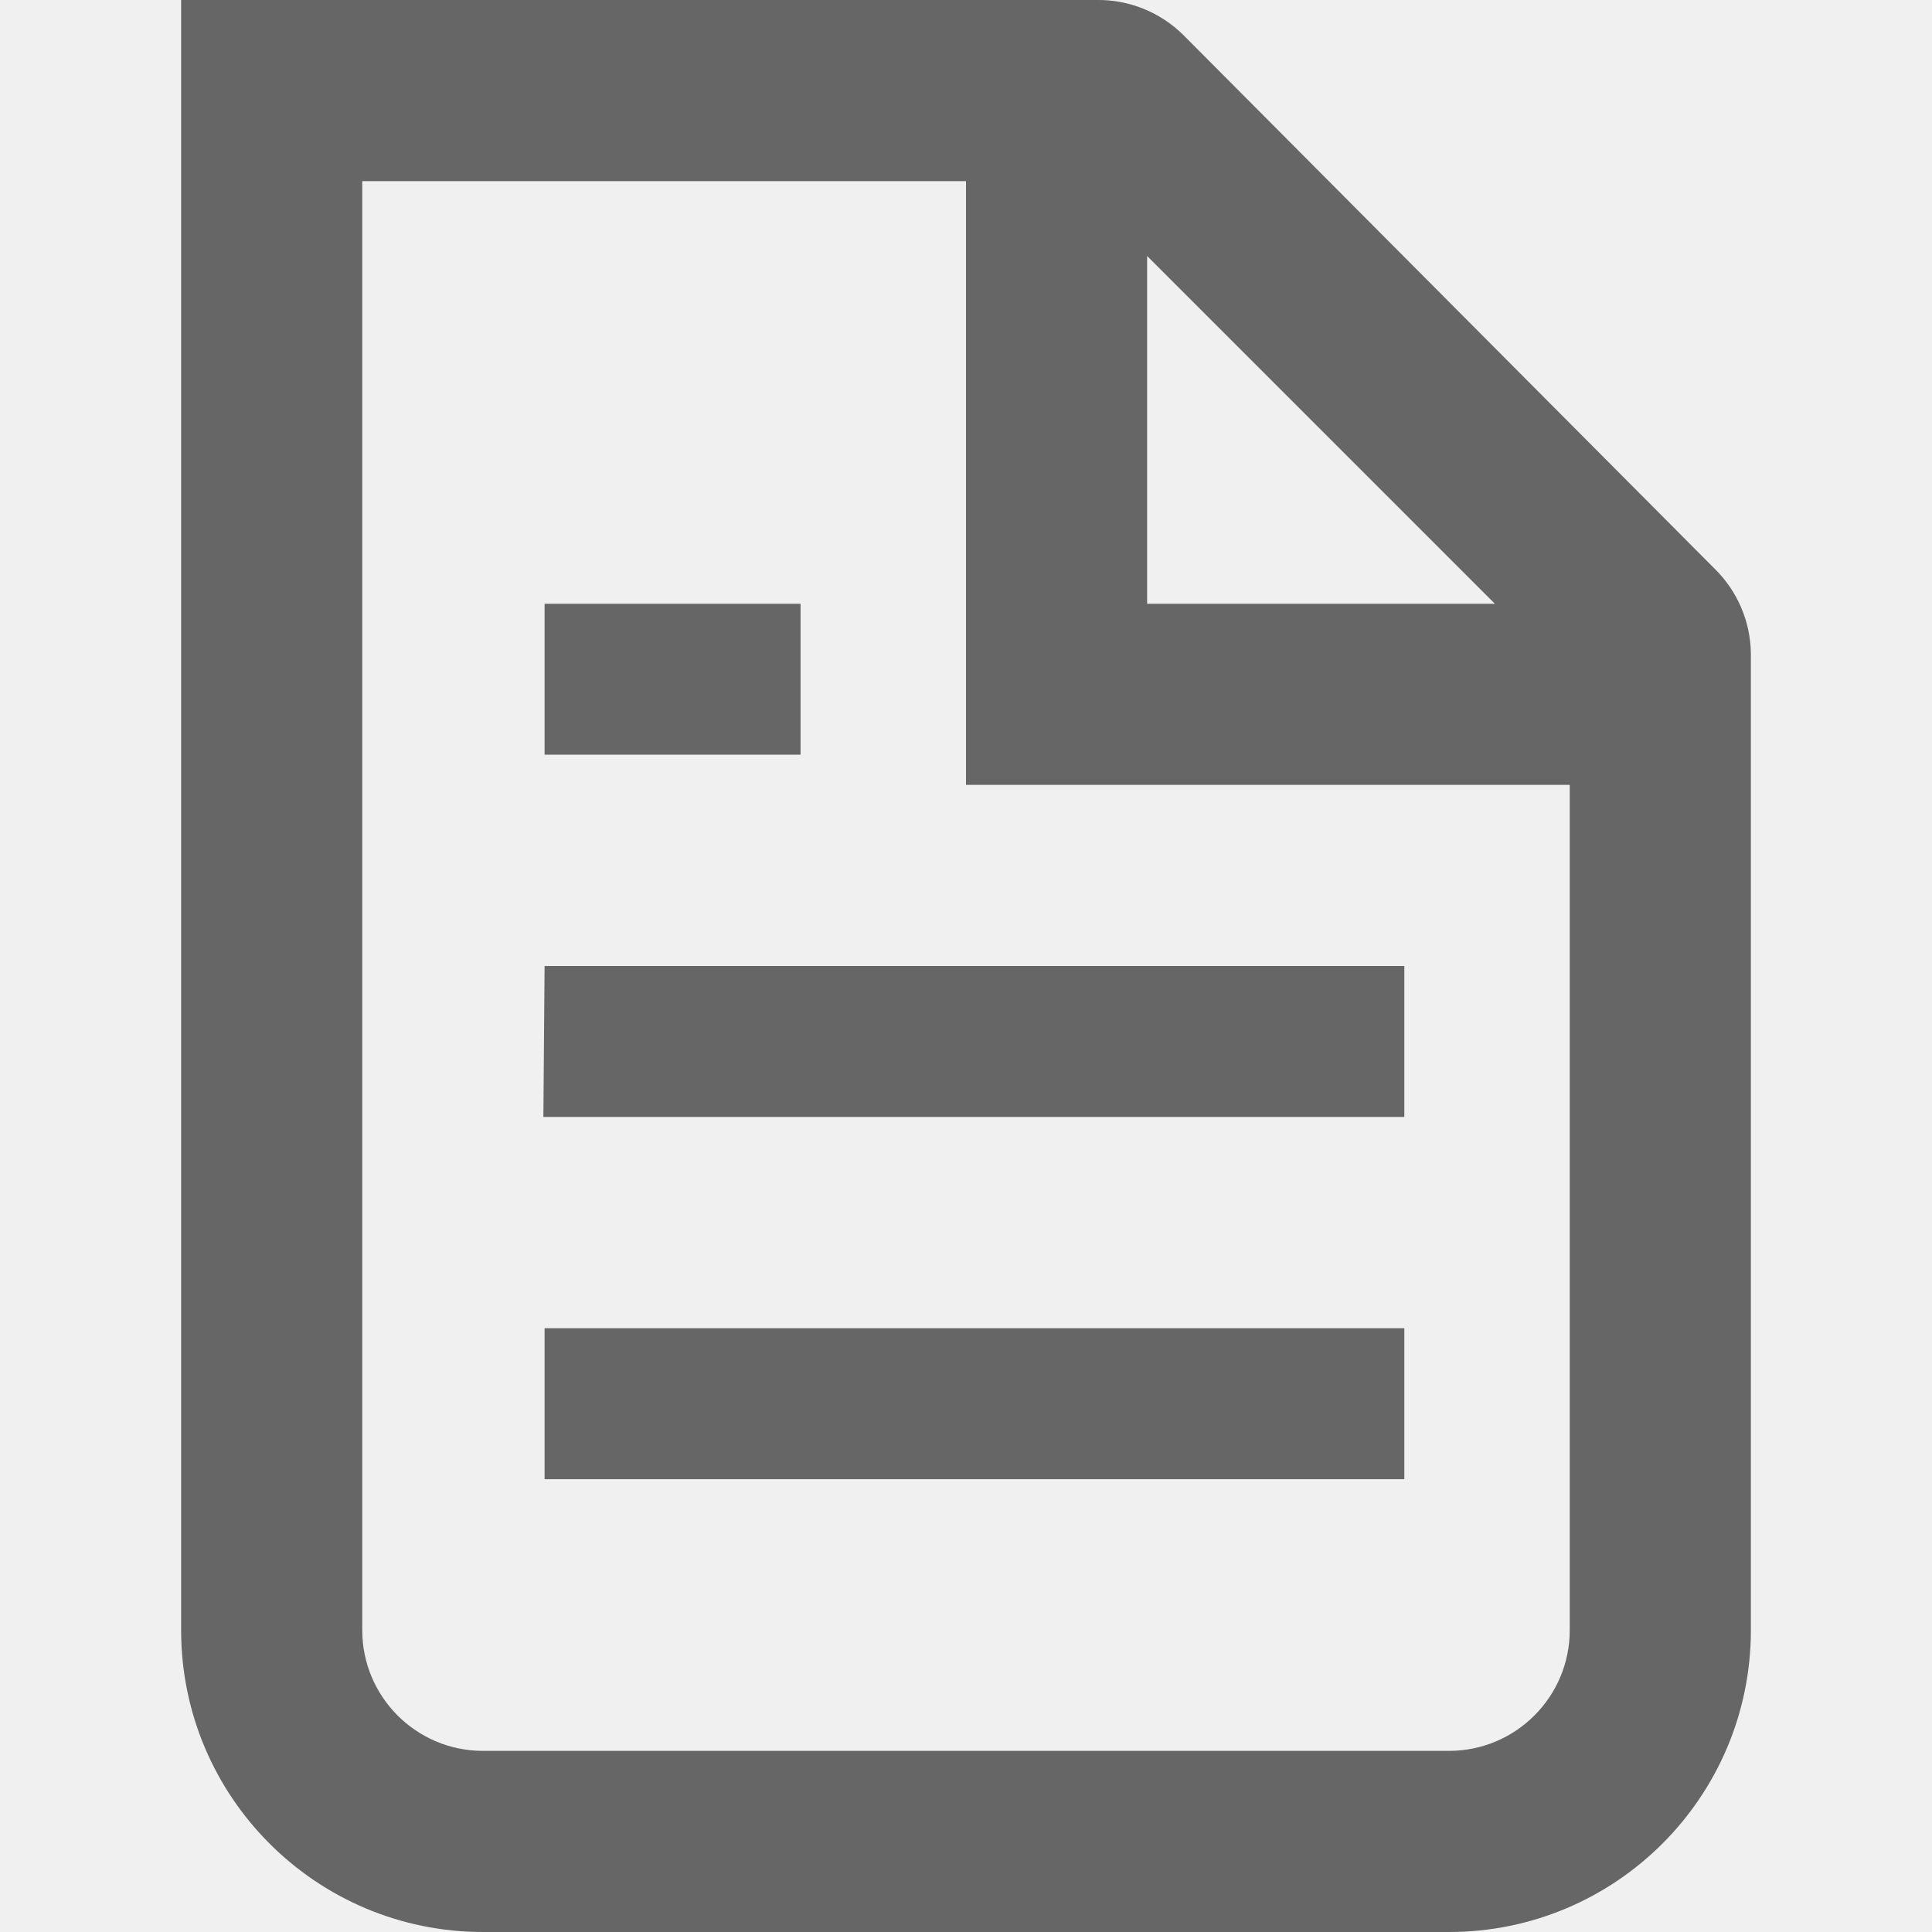
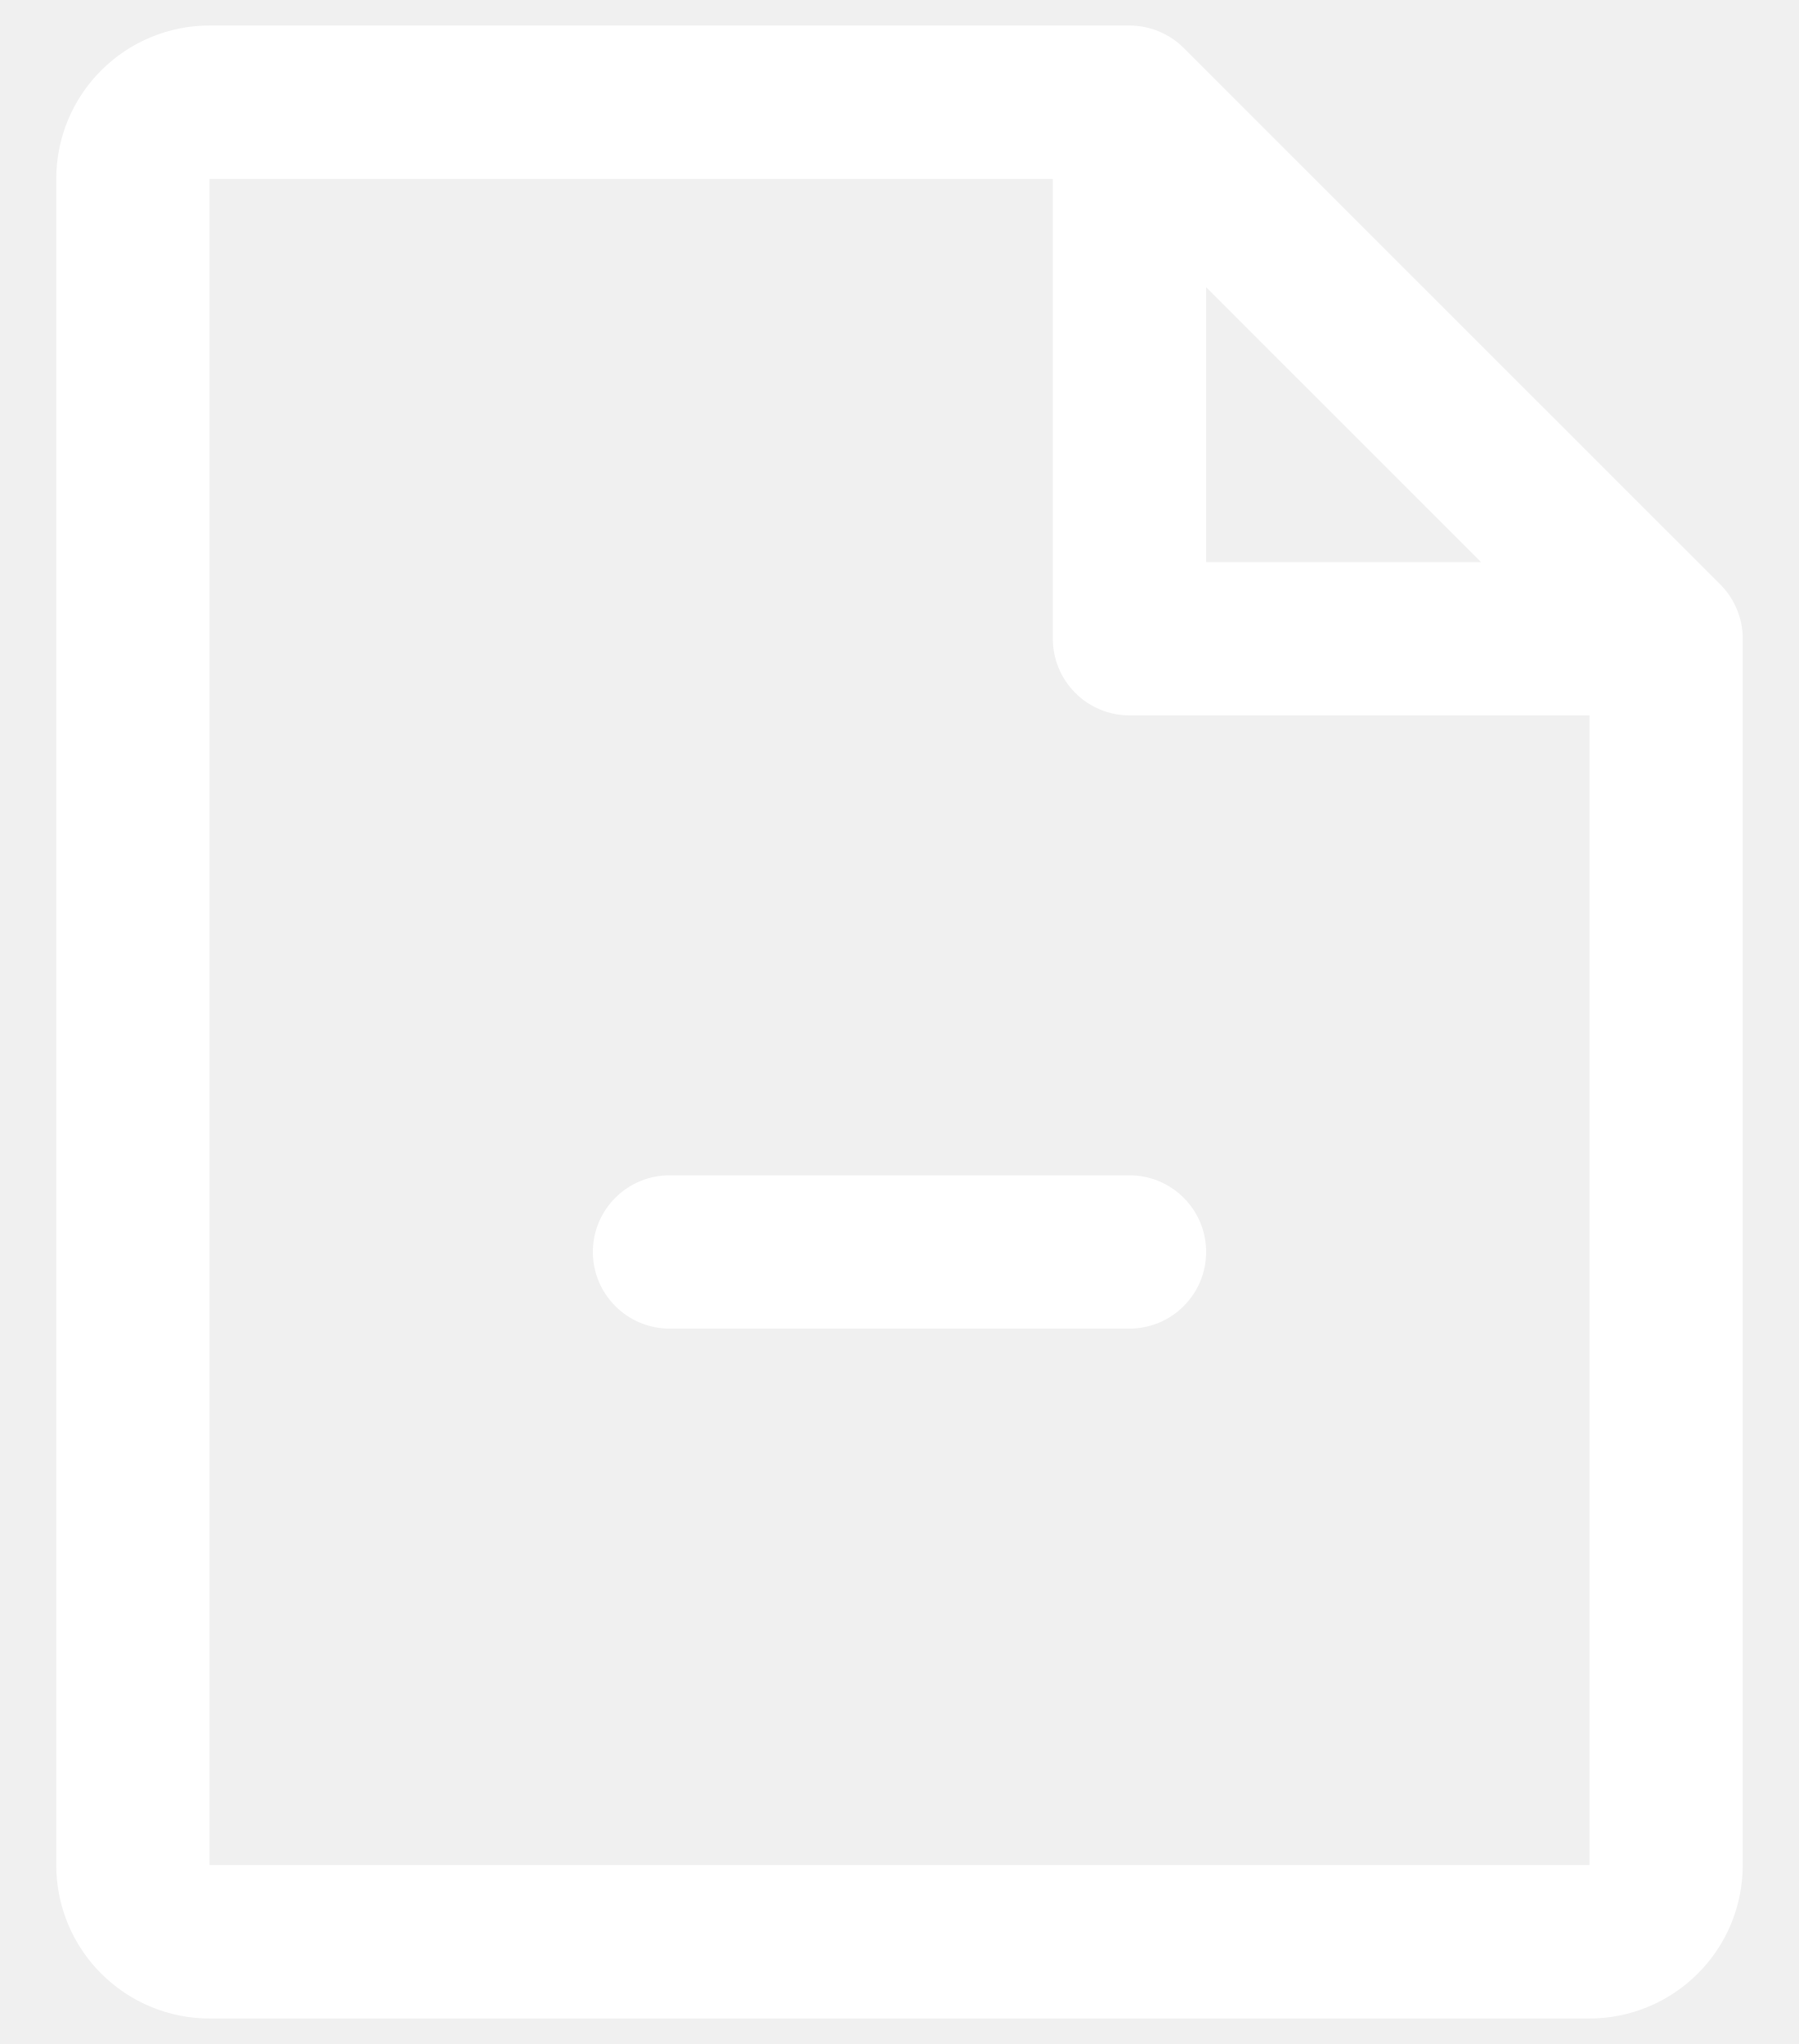
- <svg xmlns="http://www.w3.org/2000/svg" fill="none" viewBox="0 0 16 16">
-   <path d="M14.5 13.5V5.41a1 1 0 0 0-.3-.7L9.8.29A1 1 0 0 0 9.08 0H1.5v13.5A2.5 2.5 0 0 0 4 16h8a2.5 2.5 0 0 0 2.5-2.5m-1.5 0v-7H8v-5H3v12a1 1 0 0 0 1 1h8a1 1 0 0 0 1-1M9.5 5V2.12L12.38 5zM5.13 5h-.62v1.25h2.12V5zm-.62 3h7.12v1.25H4.5zm.62 3h-.62v1.25h7.12V11z" clip-rule="evenodd" fill="#666" fill-rule="evenodd" />
+ <svg xmlns="http://www.w3.org/2000/svg" width="22" height="25" viewBox="0 0 22 25" fill="none">
+   <path d="M21.038 7.149L14.476 0.587C14.389 0.5 14.285 0.431 14.171 0.384C14.058 0.337 13.936 0.312 13.812 0.312H2.562C2.065 0.312 1.588 0.51 1.237 0.862C0.885 1.213 0.688 1.69 0.688 2.188V22.812C0.688 23.31 0.885 23.787 1.237 24.138C1.588 24.49 2.065 24.688 2.562 24.688H19.438C19.935 24.688 20.412 24.49 20.763 24.138C21.115 23.787 21.312 23.31 21.312 22.812V7.812C21.313 7.689 21.288 7.567 21.241 7.454C21.194 7.34 21.125 7.236 21.038 7.149ZM14.75 3.513L18.112 6.875H14.75V3.513ZM19.438 22.812H2.562V2.188H12.875V7.812C12.875 8.061 12.974 8.3 13.15 8.475C13.325 8.651 13.564 8.75 13.812 8.75H19.438V22.812ZM14.75 15.312C14.75 15.561 14.651 15.8 14.475 15.975C14.3 16.151 14.061 16.25 13.812 16.25H8.188C7.939 16.25 7.7 16.151 7.525 15.975C7.349 15.8 7.25 15.561 7.25 15.312C7.25 15.064 7.349 14.825 7.525 14.65C7.7 14.474 7.939 14.375 8.188 14.375H13.812C14.061 14.375 14.3 14.474 14.475 14.65C14.651 14.825 14.75 15.064 14.75 15.312Z" fill="white" />
</svg>
